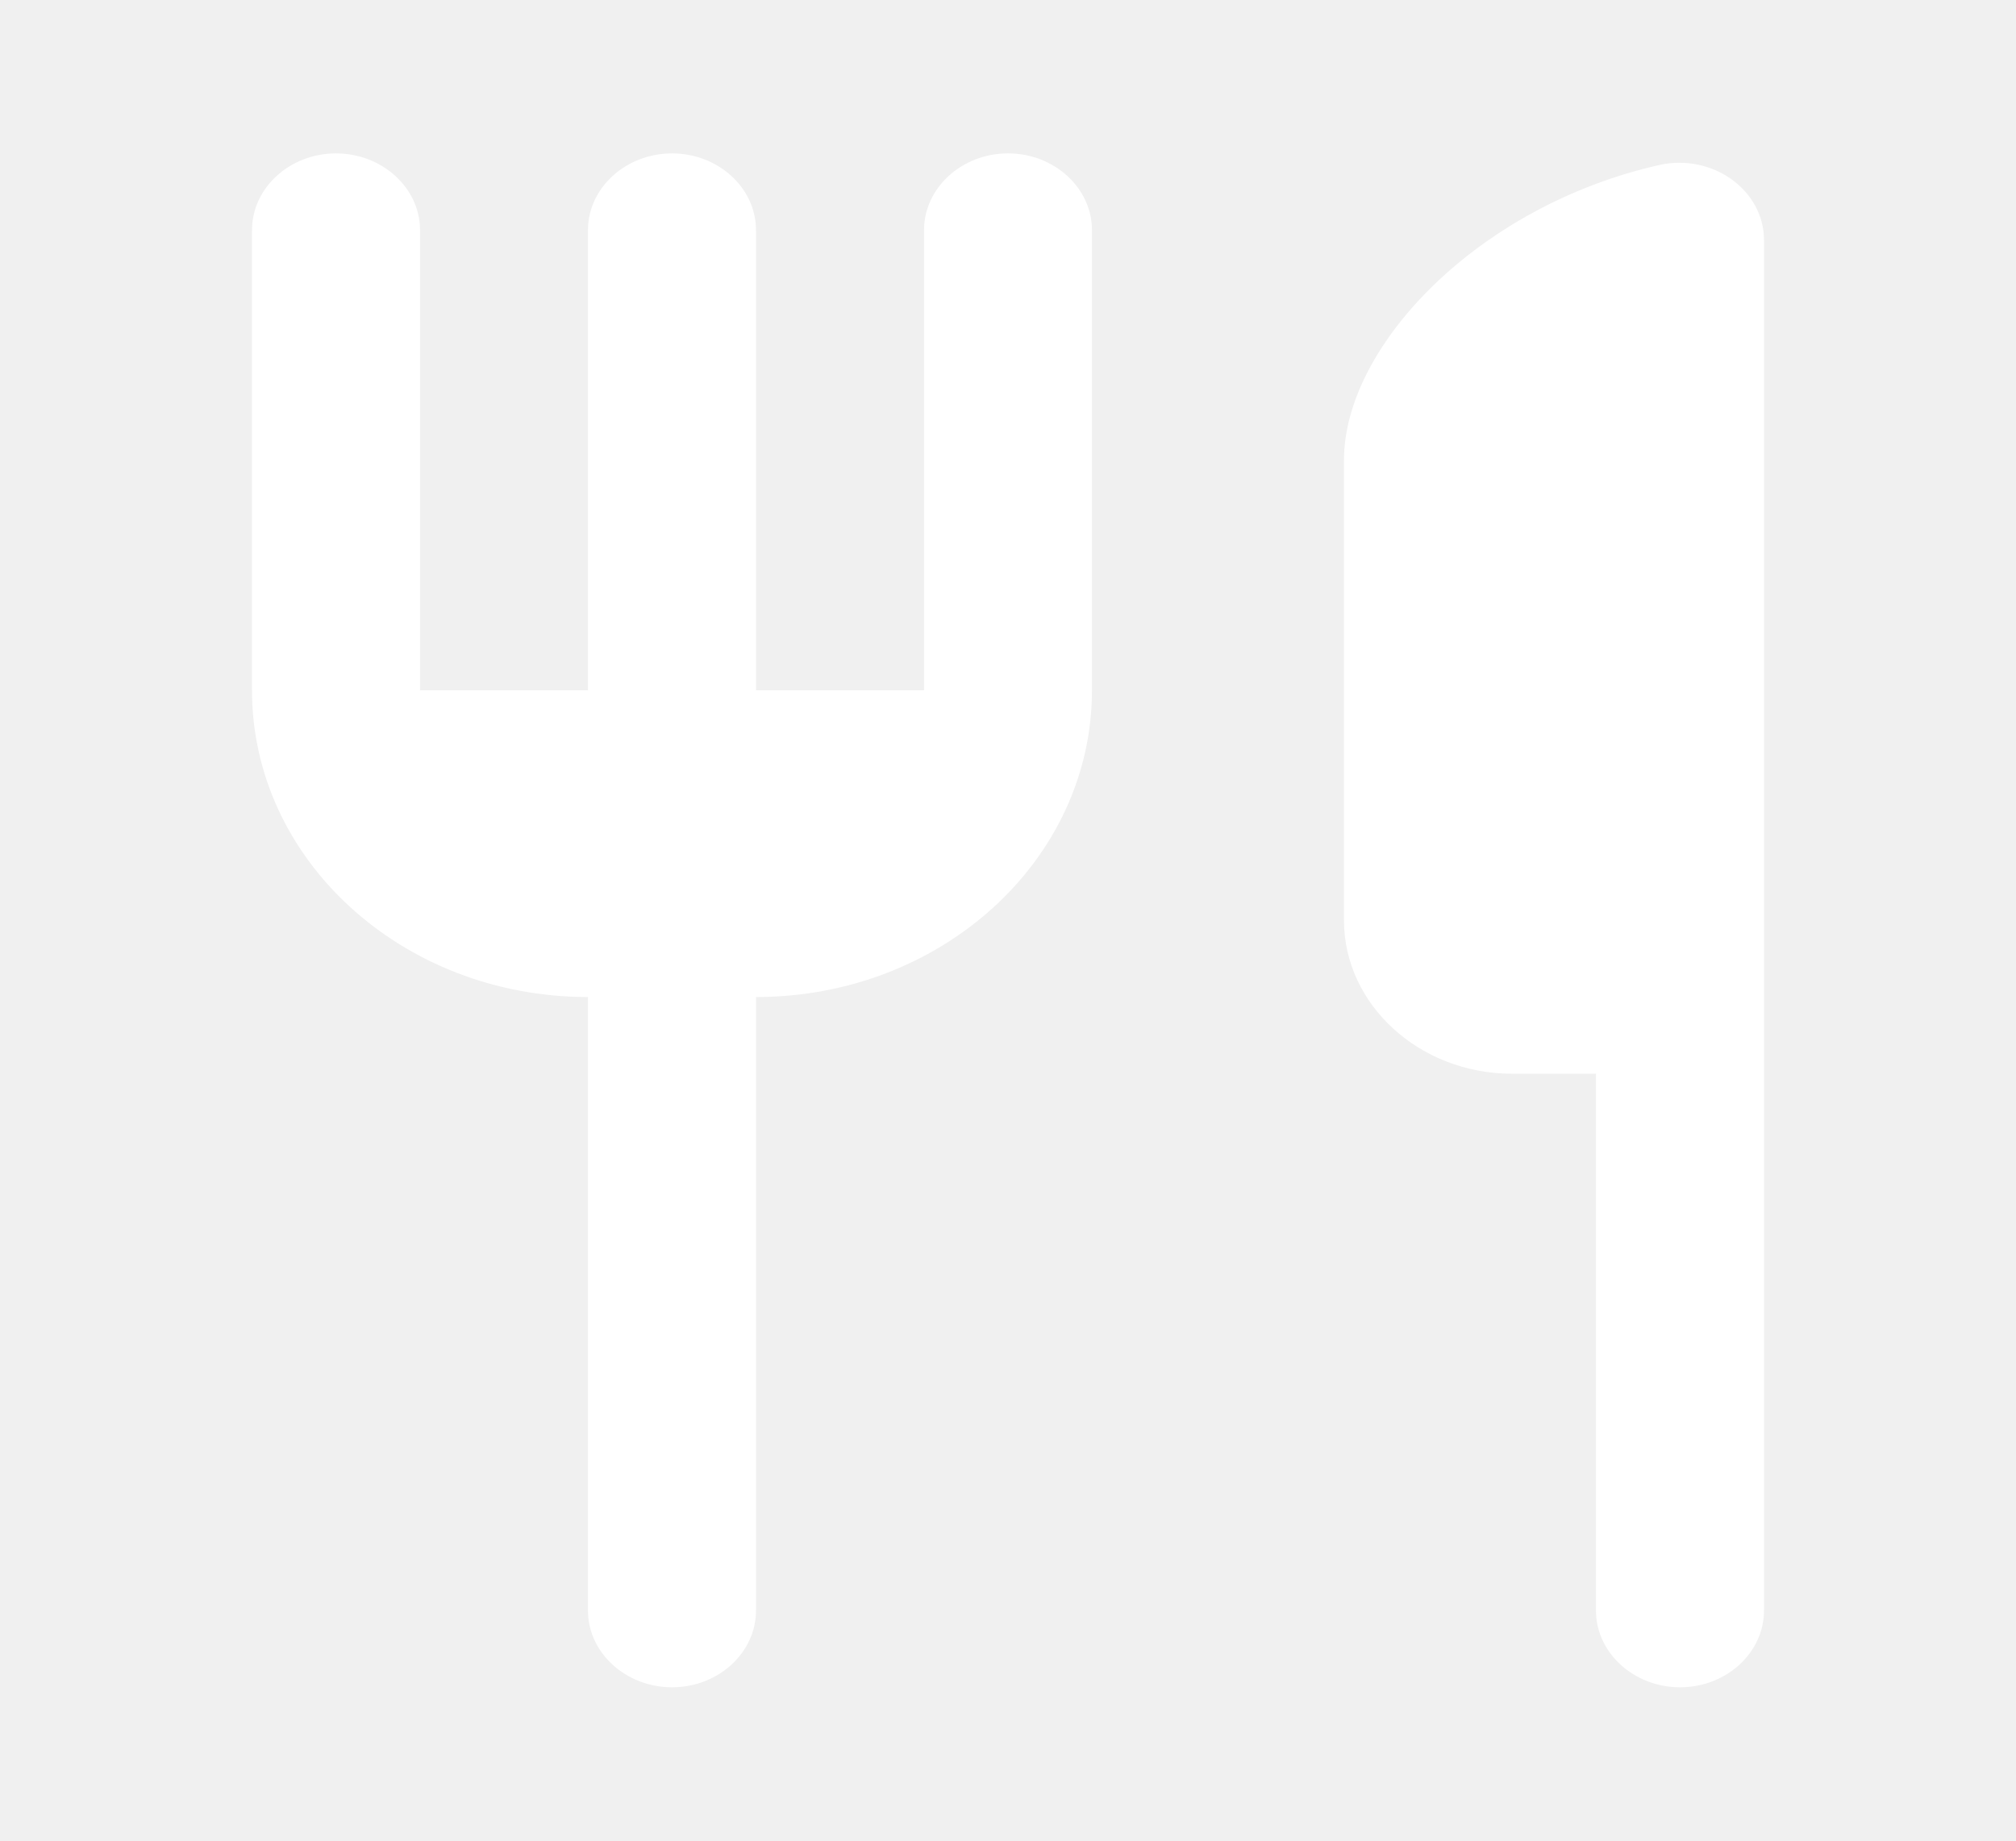
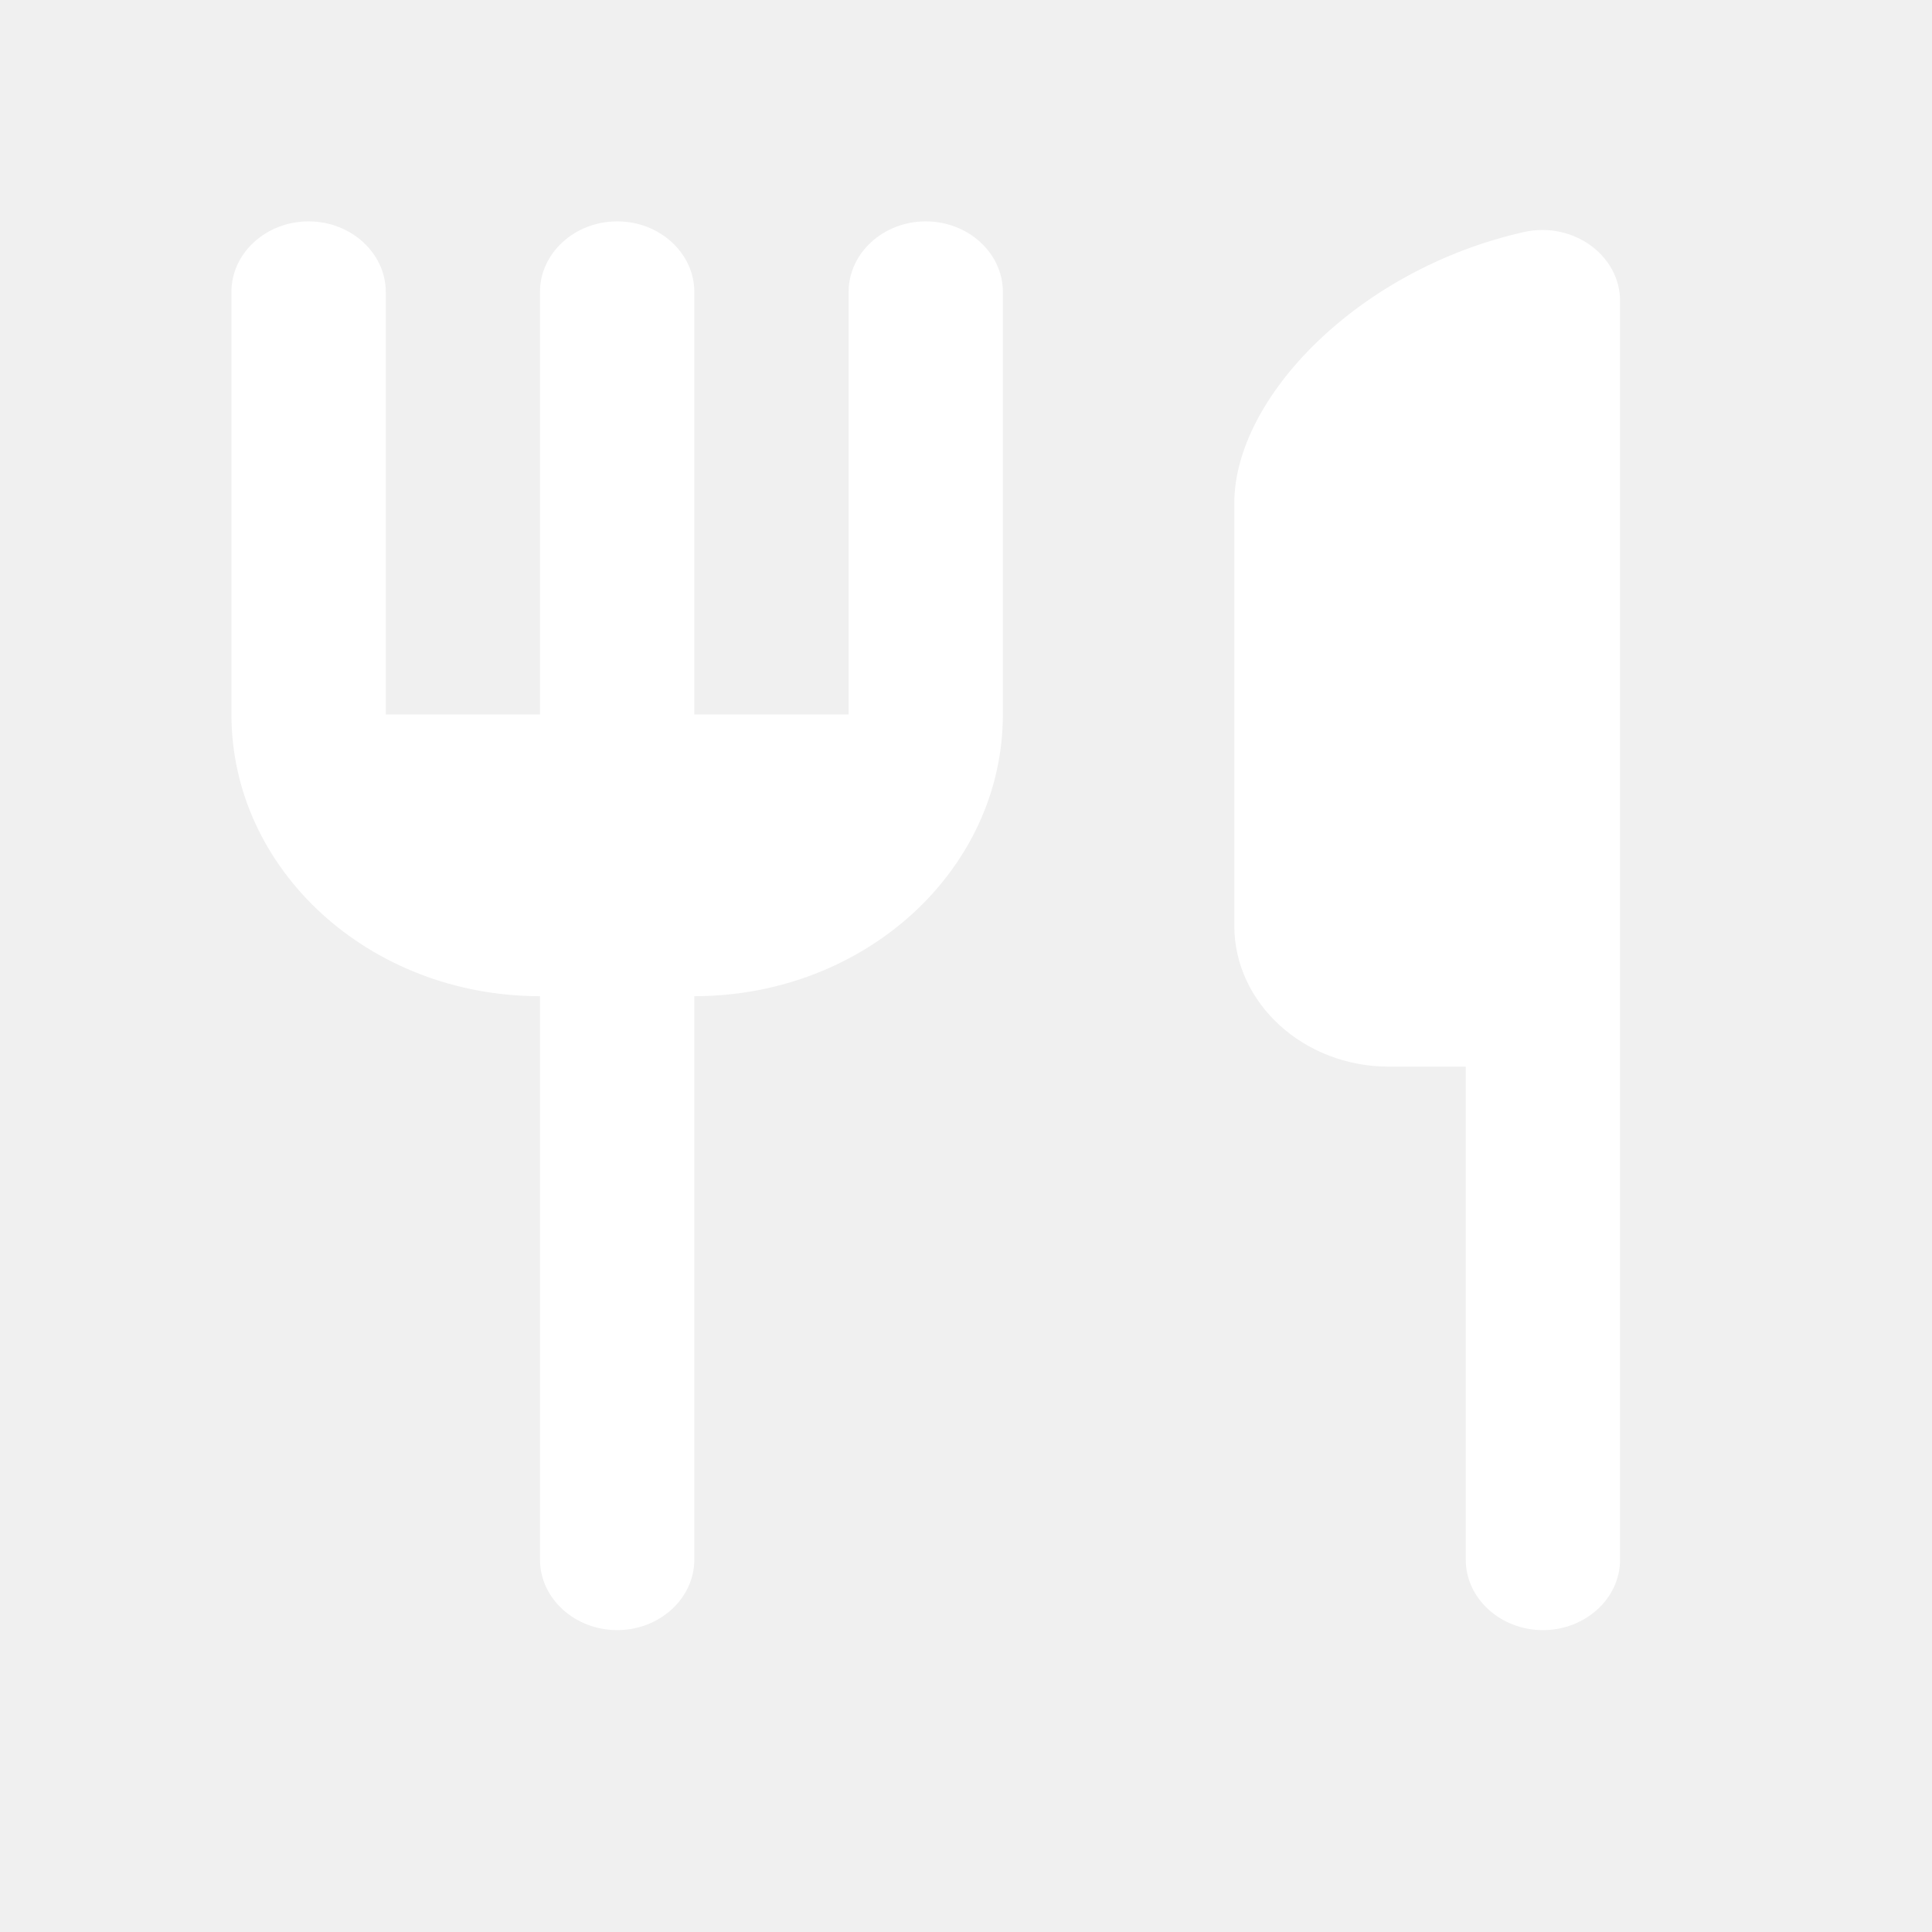
- <svg xmlns="http://www.w3.org/2000/svg" width="23" height="21" viewBox="0 0 23 21" fill="none">
-   <g clip-path="url(#clip0_441_2341)">
-     <path d="M15.333 5.25V10.5C15.333 11.463 16.196 12.25 17.25 12.25H18.208V18.375C18.208 18.856 18.64 19.25 19.167 19.25C19.694 19.25 20.125 18.856 20.125 18.375V2.739C20.125 2.17 19.54 1.75 18.937 1.881C16.867 2.345 15.333 3.946 15.333 5.25ZM10.542 7.875H8.625V2.625C8.625 2.144 8.194 1.75 7.667 1.75C7.14 1.75 6.708 2.144 6.708 2.625V7.875H4.792V2.625C4.792 2.144 4.36 1.75 3.833 1.75C3.306 1.75 2.875 2.144 2.875 2.625V7.875C2.875 9.809 4.59 11.375 6.708 11.375V18.375C6.708 18.856 7.14 19.25 7.667 19.25C8.194 19.25 8.625 18.856 8.625 18.375V11.375C10.743 11.375 12.458 9.809 12.458 7.875V2.625C12.458 2.144 12.027 1.75 11.5 1.75C10.973 1.75 10.542 2.144 10.542 2.625V7.875Z" fill="white" />
+ <svg xmlns="http://www.w3.org/2000/svg" width="24" height="24" viewBox="0 0 24 24" fill="none">
+   <g clip-path="url(#clip0_441_2345)">
+     <path d="M15.333 6.25V11.5C15.333 12.463 16.196 13.25 17.25 13.25H18.208V19.375C18.208 19.856 18.64 20.25 19.167 20.25C19.694 20.25 20.125 19.856 20.125 19.375V3.739C20.125 3.17 19.54 2.75 18.937 2.881C16.867 3.345 15.333 4.946 15.333 6.25ZM10.542 8.875H8.625V3.625C8.625 3.144 8.194 2.75 7.667 2.75C7.14 2.75 6.708 3.144 6.708 3.625V8.875H4.792V3.625C4.792 3.144 4.36 2.75 3.833 2.75C3.306 2.75 2.875 3.144 2.875 3.625V8.875C2.875 10.809 4.59 12.375 6.708 12.375V19.375C6.708 19.856 7.14 20.25 7.667 20.25C8.194 20.25 8.625 19.856 8.625 19.375V12.375C10.743 12.375 12.458 10.809 12.458 8.875V3.625C12.458 3.144 12.027 2.75 11.5 2.75C10.973 2.75 10.542 3.144 10.542 3.625V8.875Z" fill="white" />
  </g>
  <defs>
-     <clipPath id="clip0_441_2341">
-       <rect width="23" height="21" fill="white" />
+     <clipPath id="clip0_441_2345">
+       <rect width="23" height="21" fill="white" transform="translate(0 1)" />
    </clipPath>
  </defs>
</svg>
